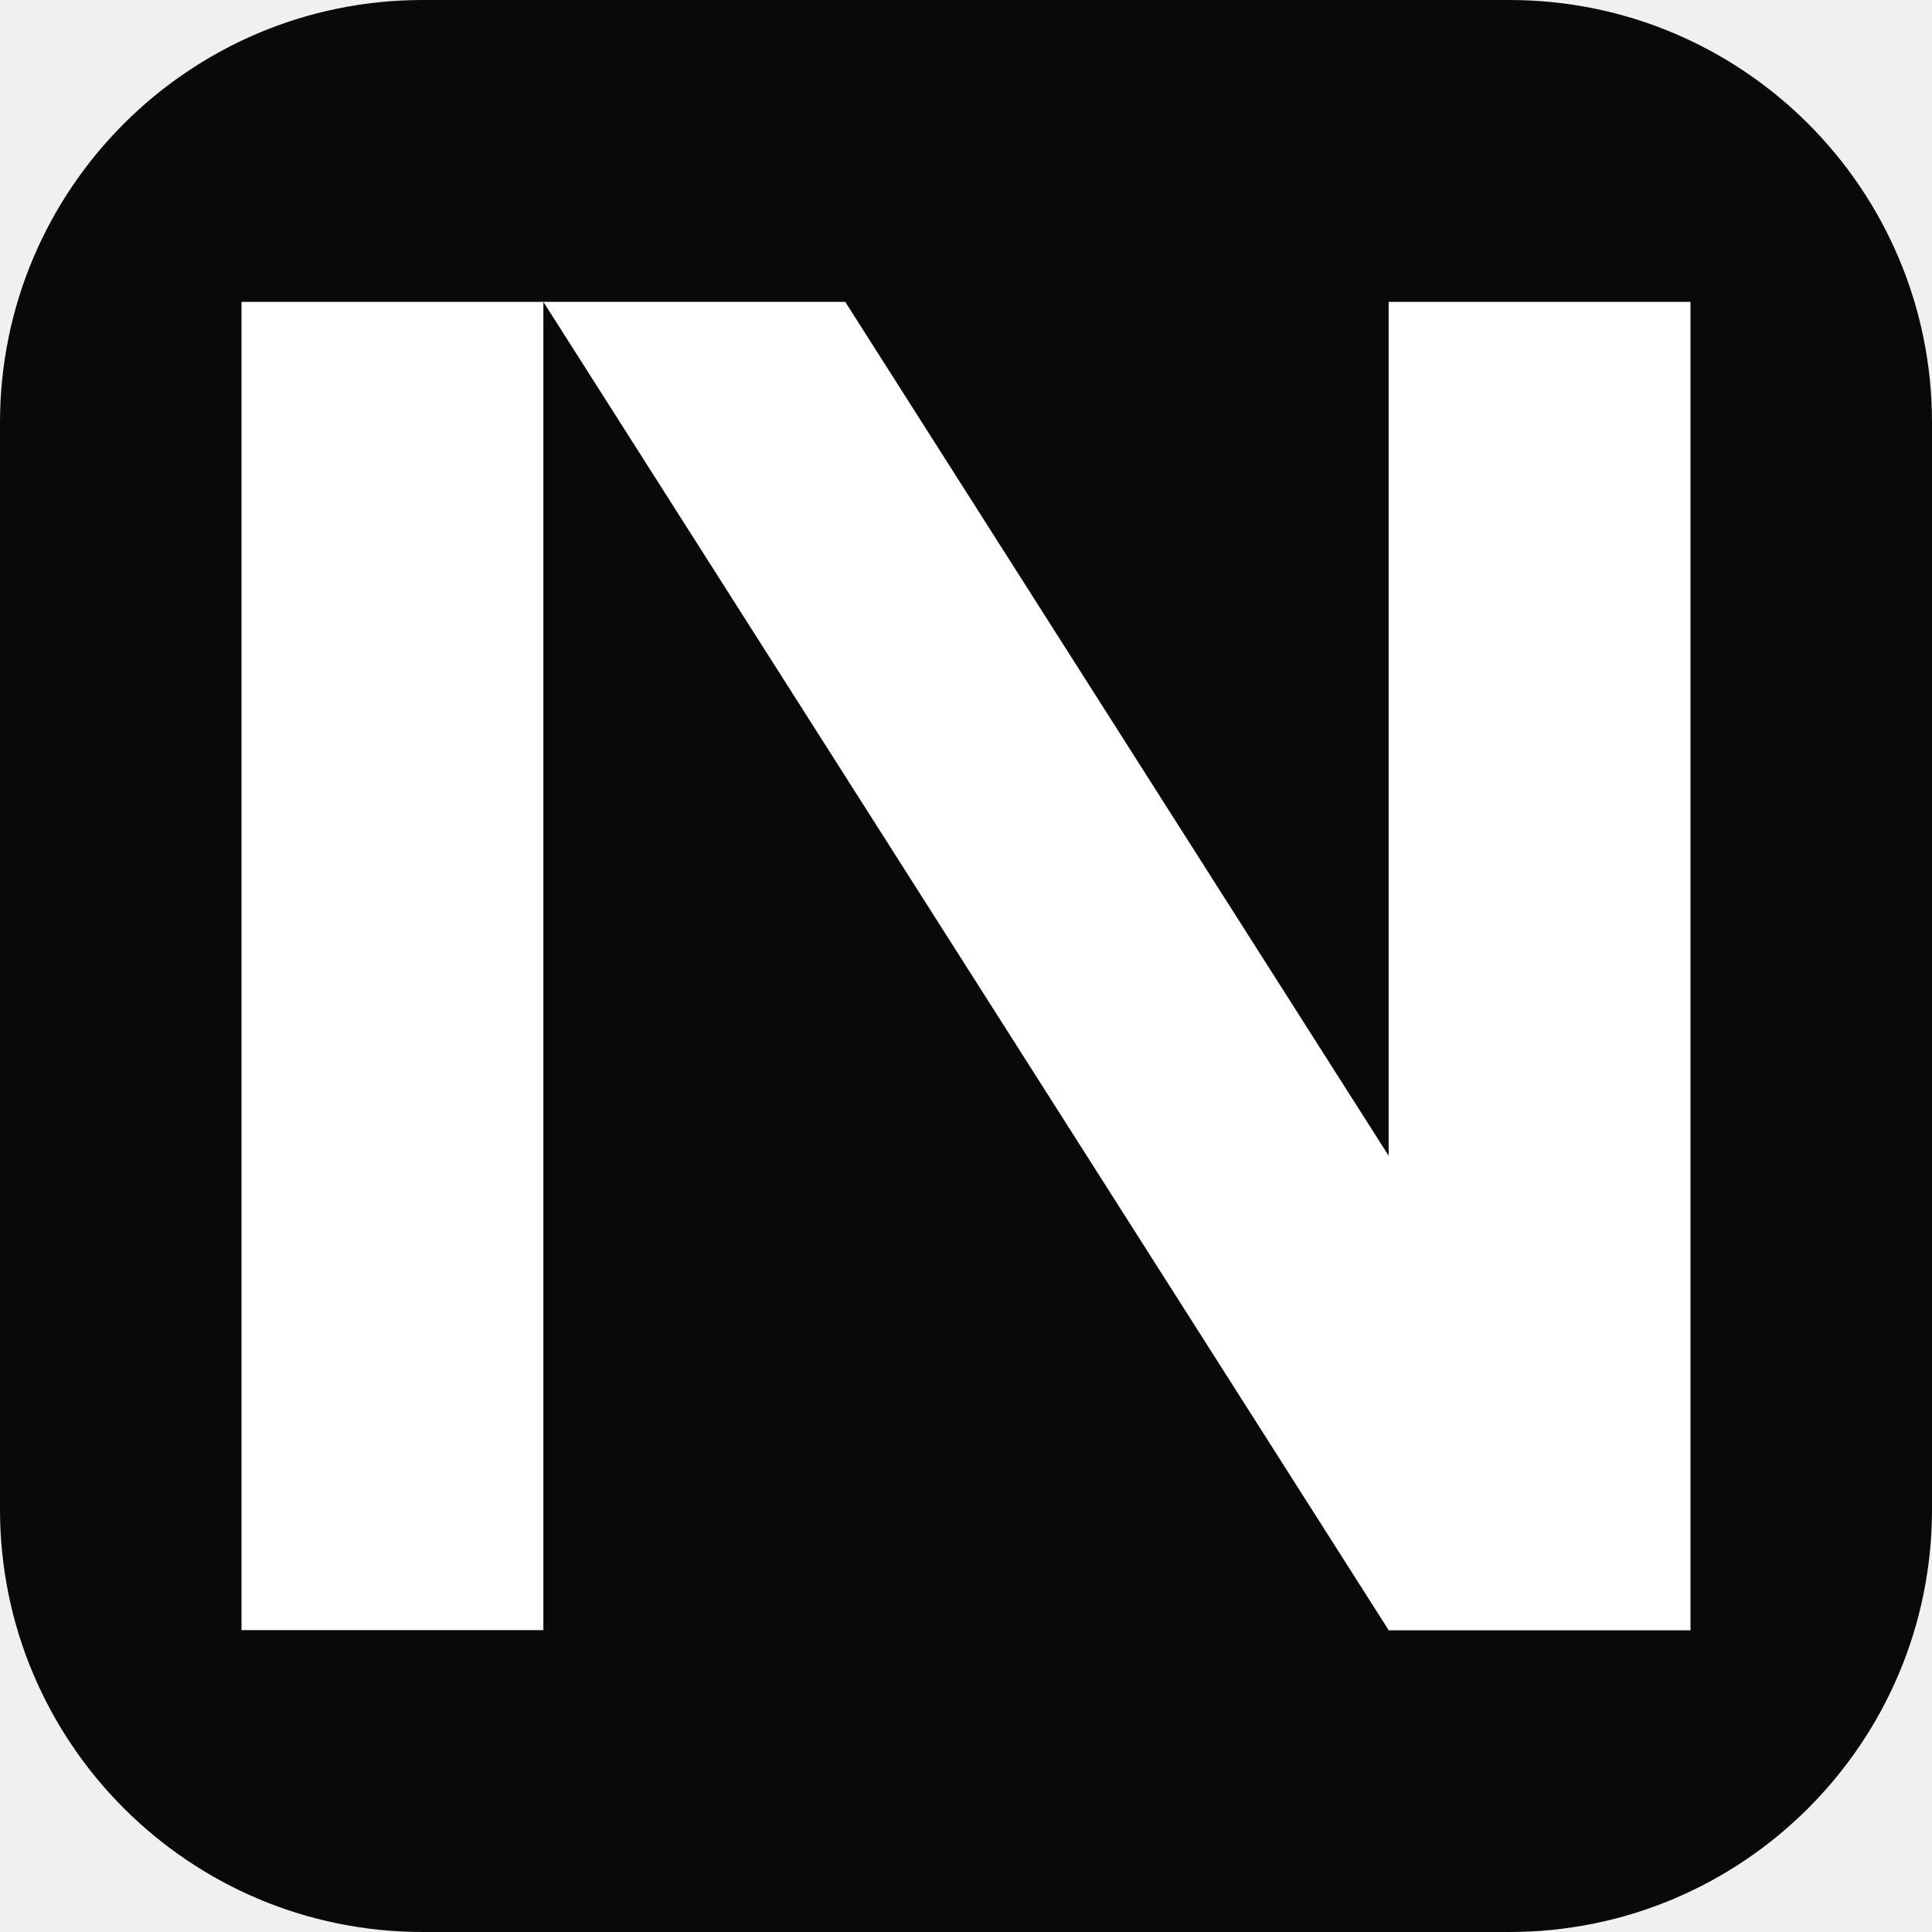
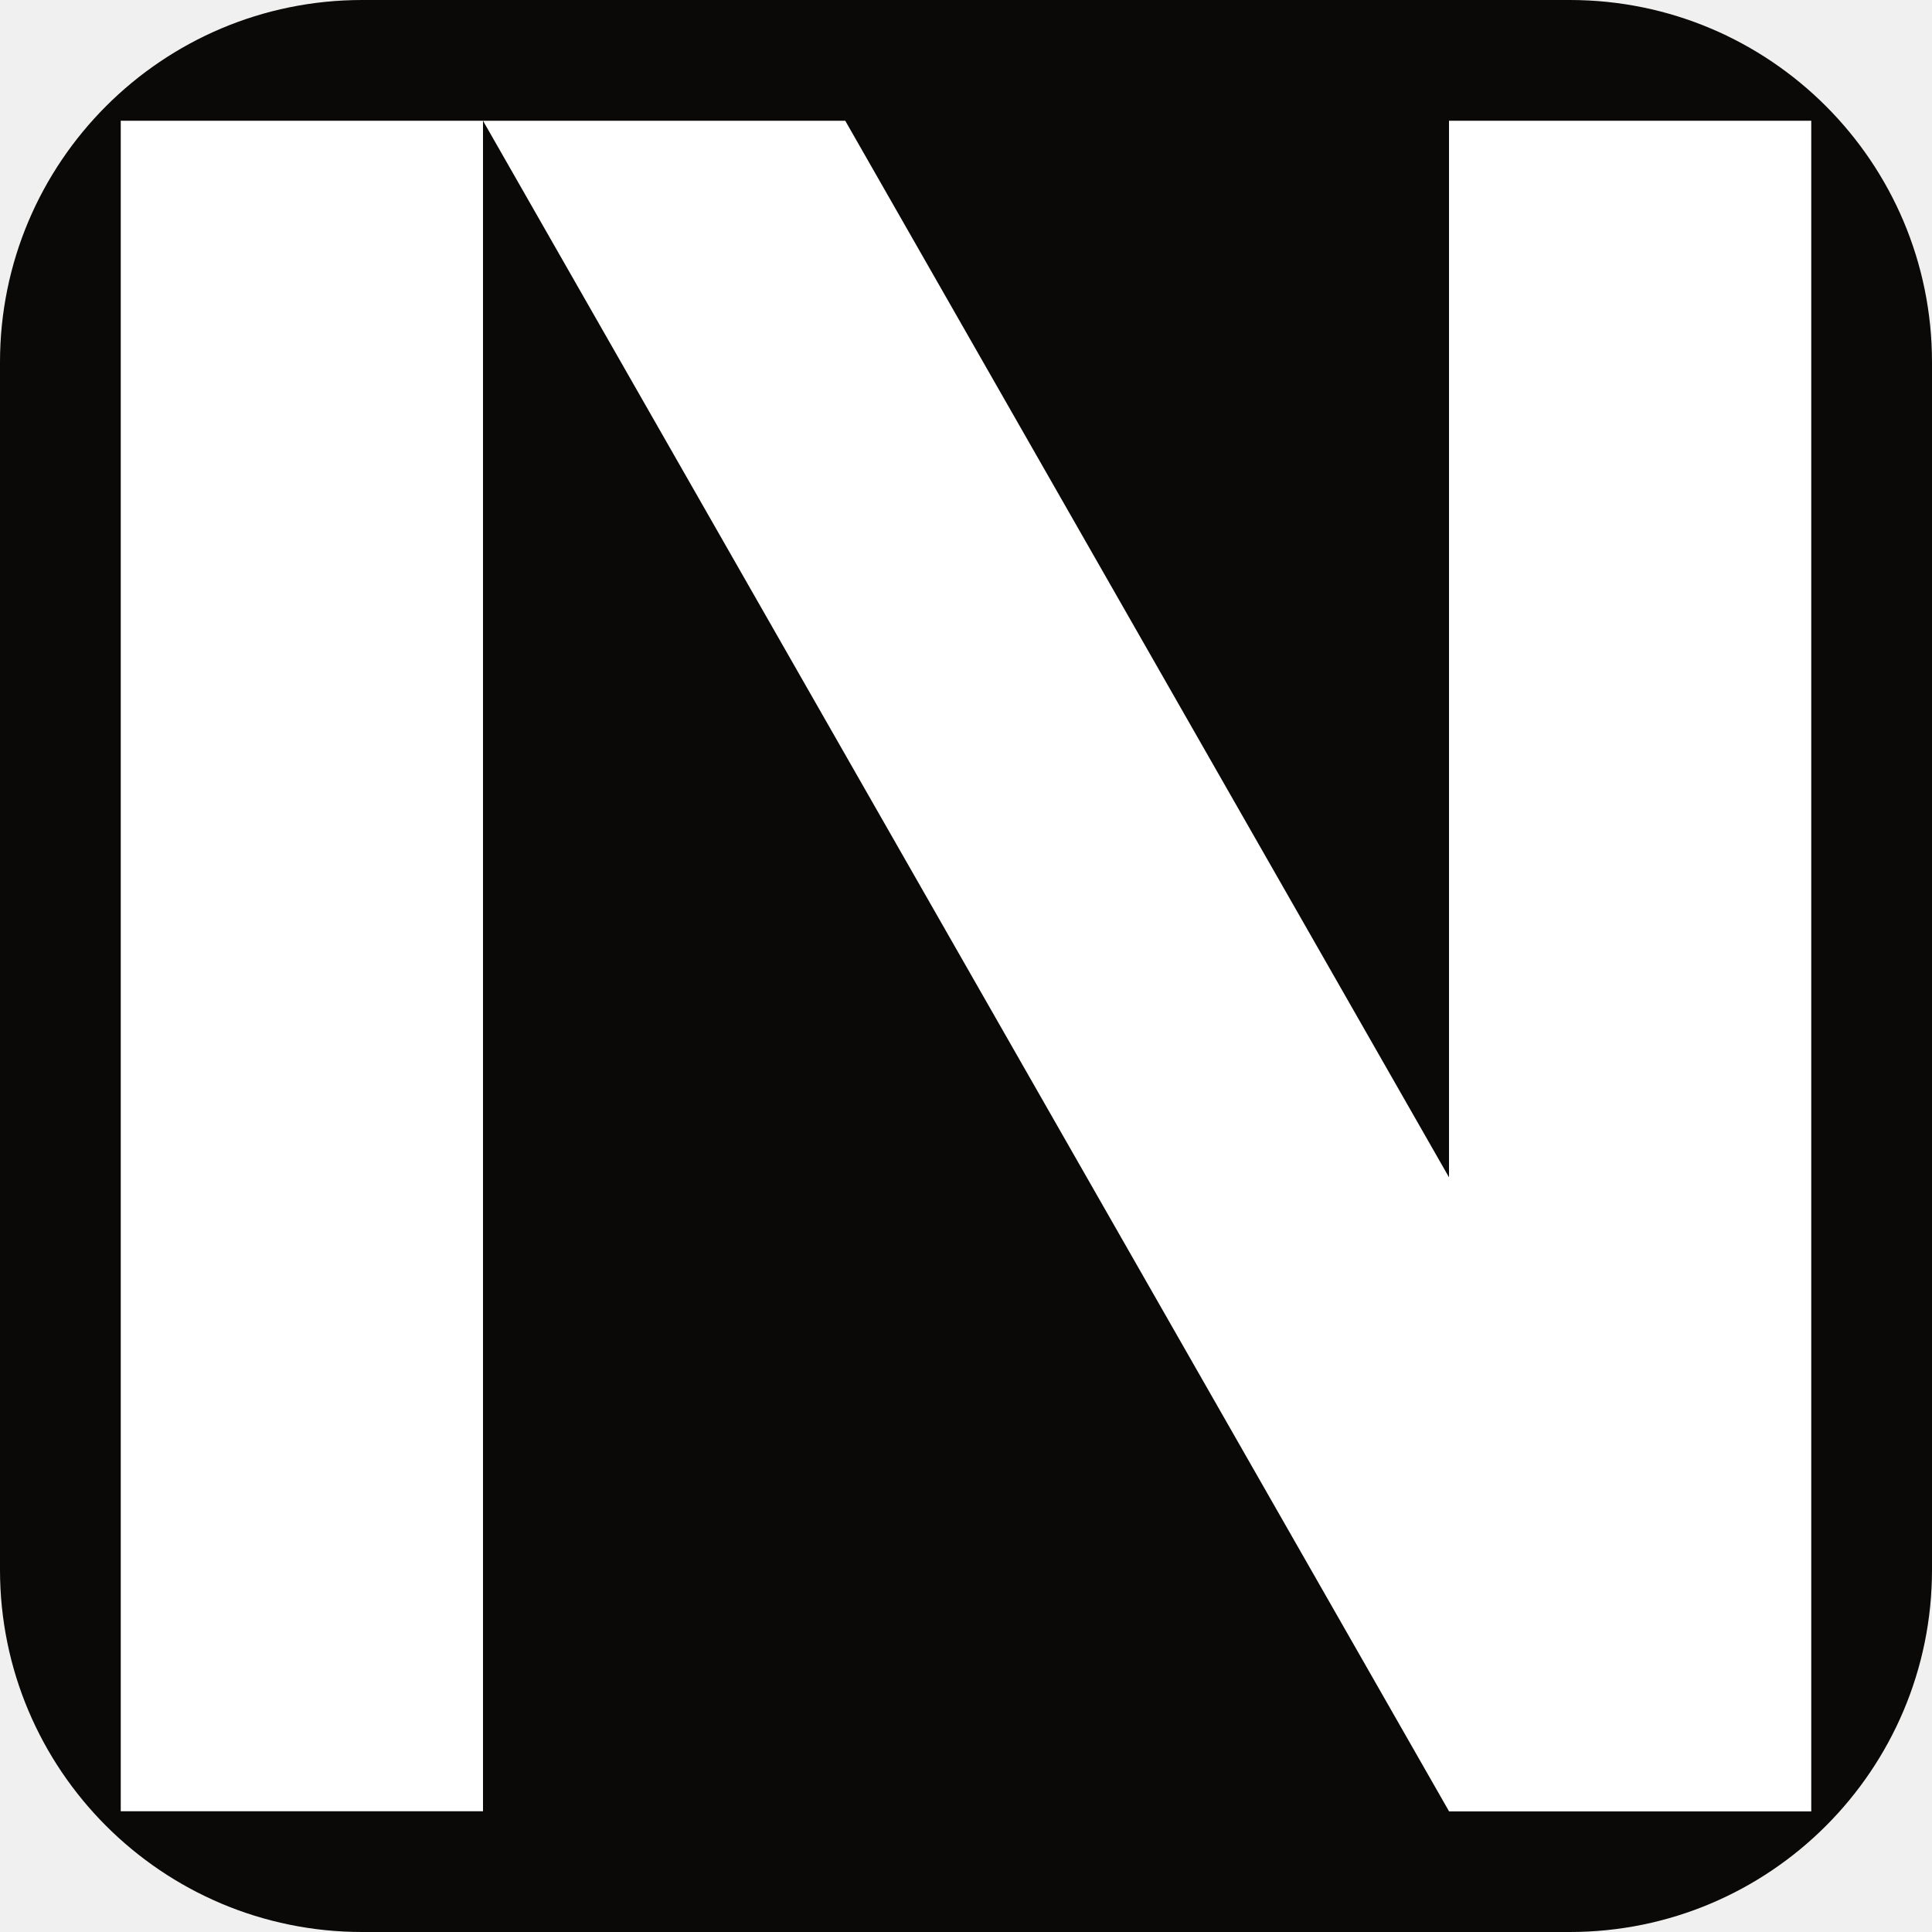
<svg xmlns="http://www.w3.org/2000/svg" viewBox="0 0 32 32">
-   <rect width="32" height="32" rx="7" fill="#0A0908" />
-   <rect x="4" y="5" width="5" height="22" fill="#FFFFFF" />
-   <rect x="23" y="5" width="5" height="22" fill="#FFFFFF" />
-   <polygon points="9,5 14,5 28,27 23,27" fill="#FFFFFF" />
+   <rect width="32" height="32" rx="6" fill="#0A0908" />
+   <rect x="2" y="2" width="6" height="28" fill="#FFFFFF" />
+   <rect x="24" y="2" width="6" height="28" fill="#FFFFFF" />
+   <polygon points="8,2 14,2 30,30 24,30" fill="#FFFFFF" />
</svg>
